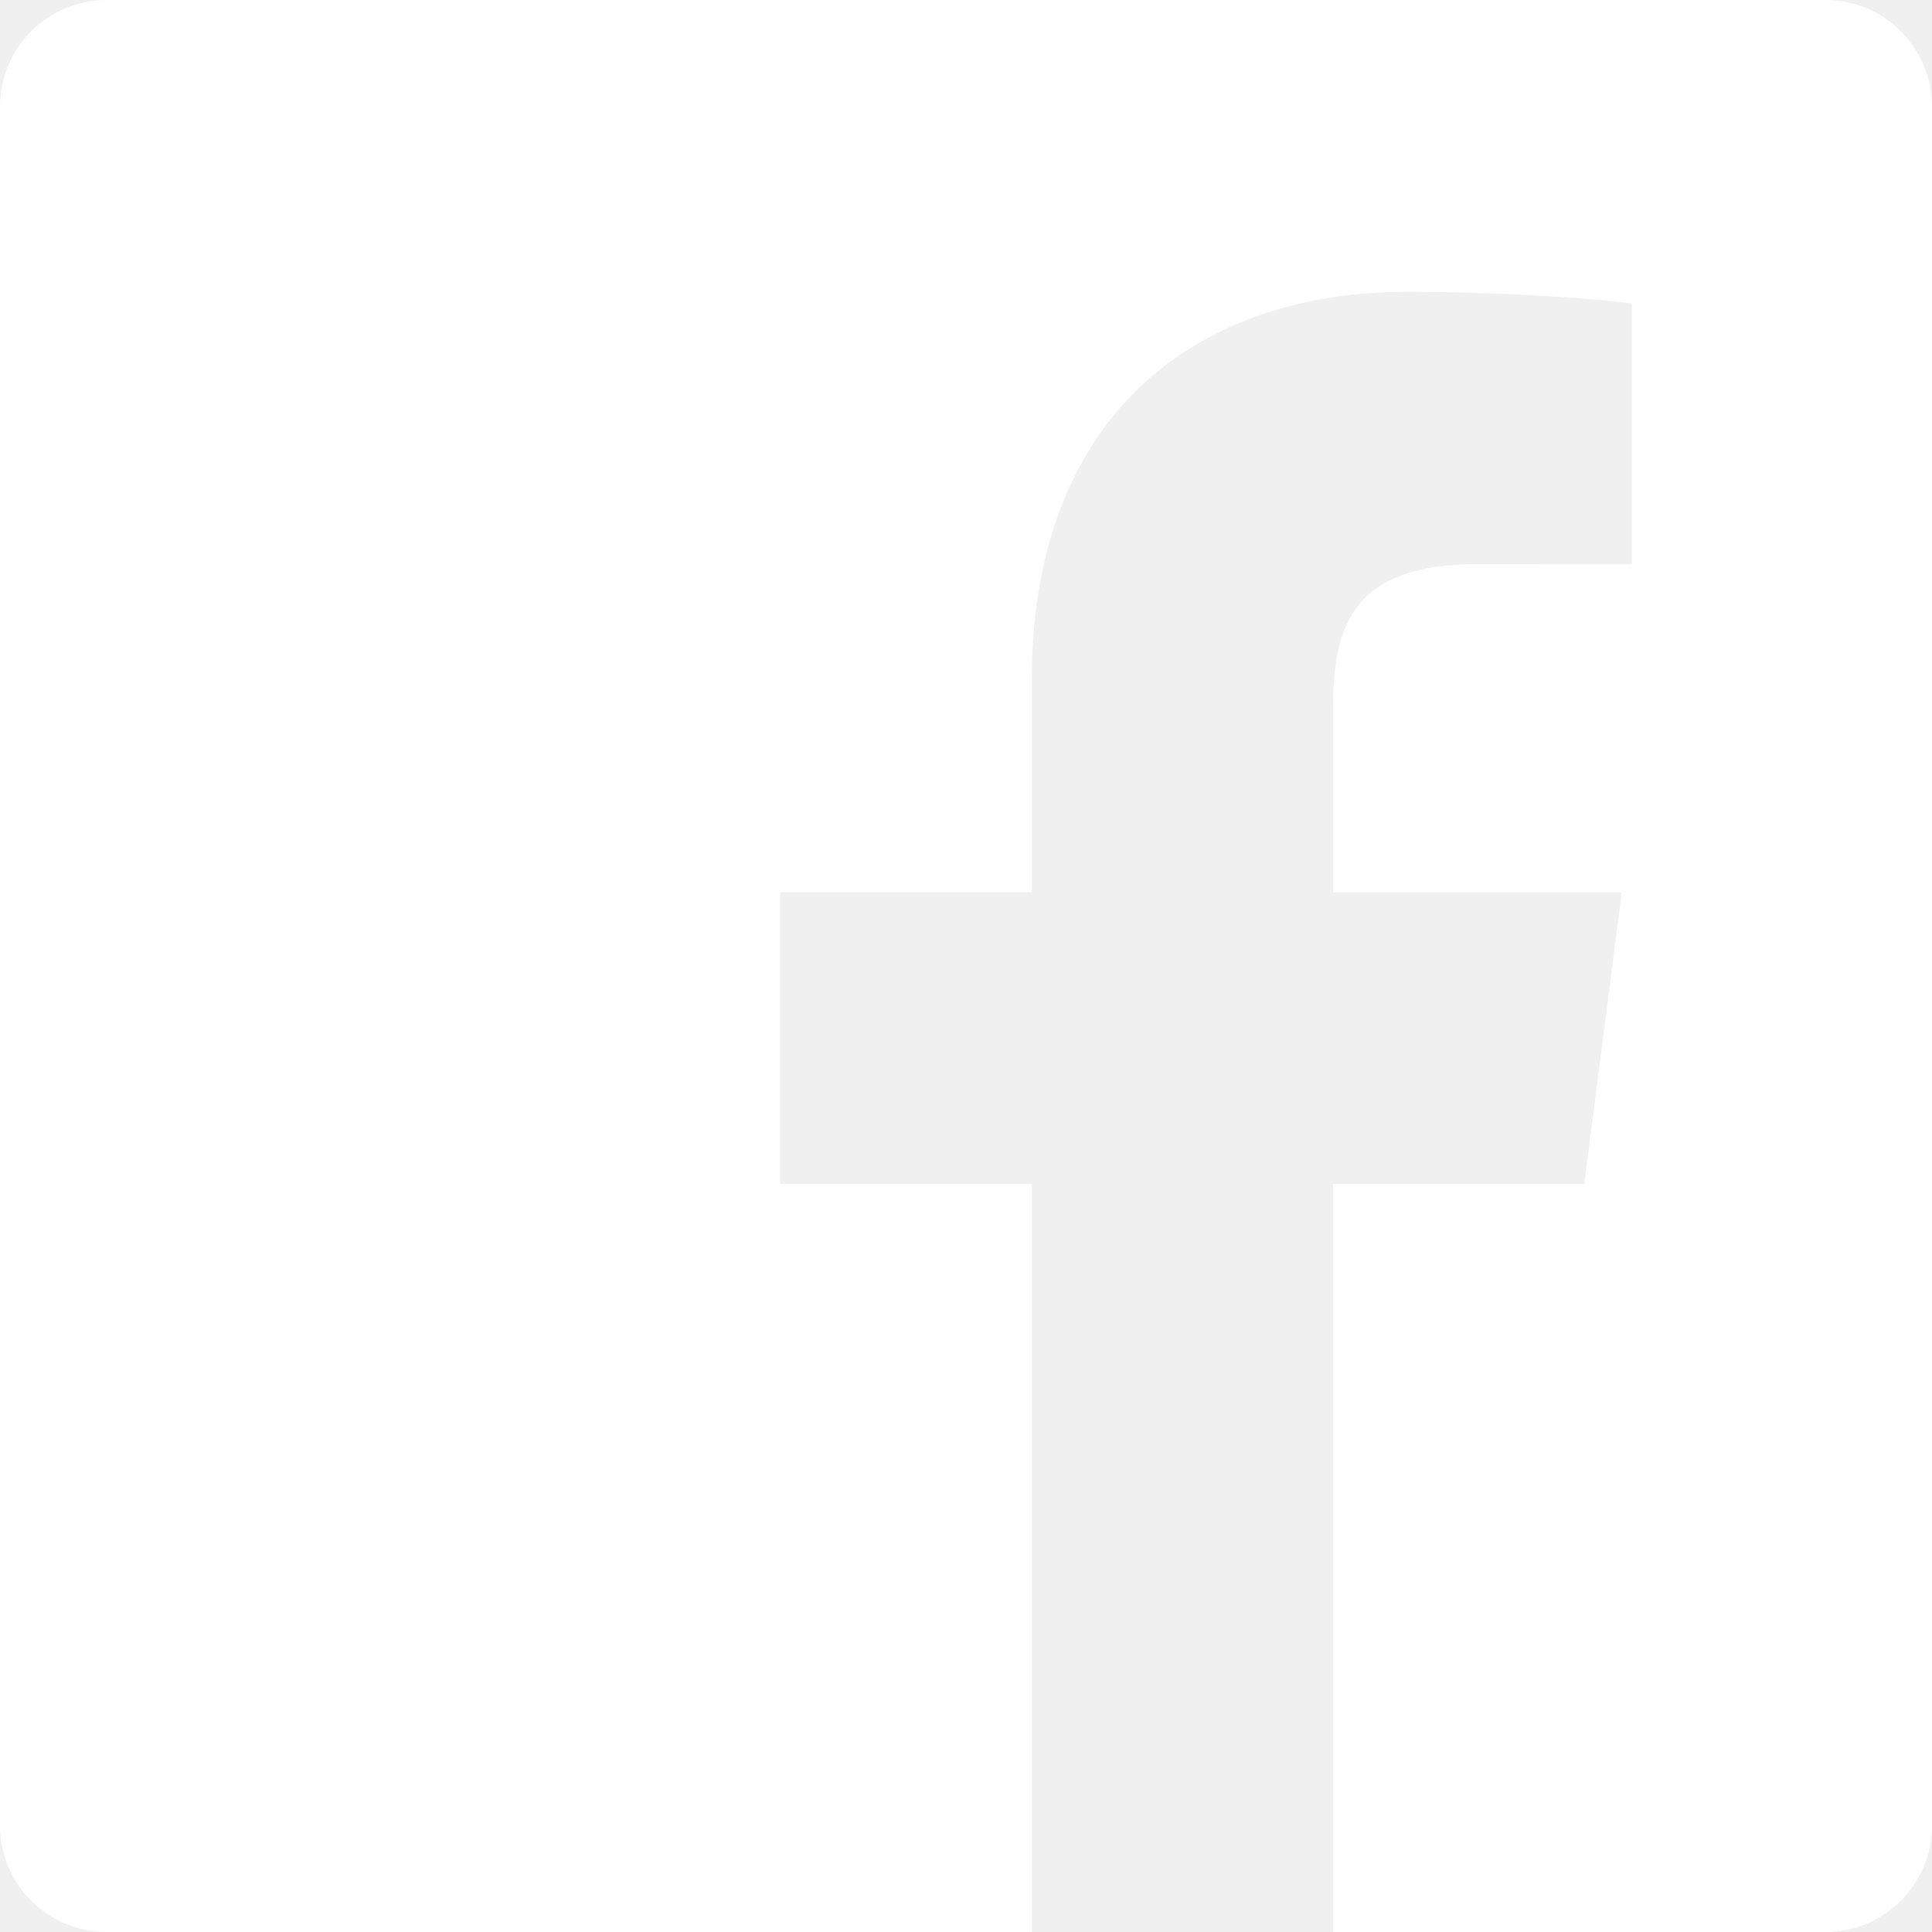
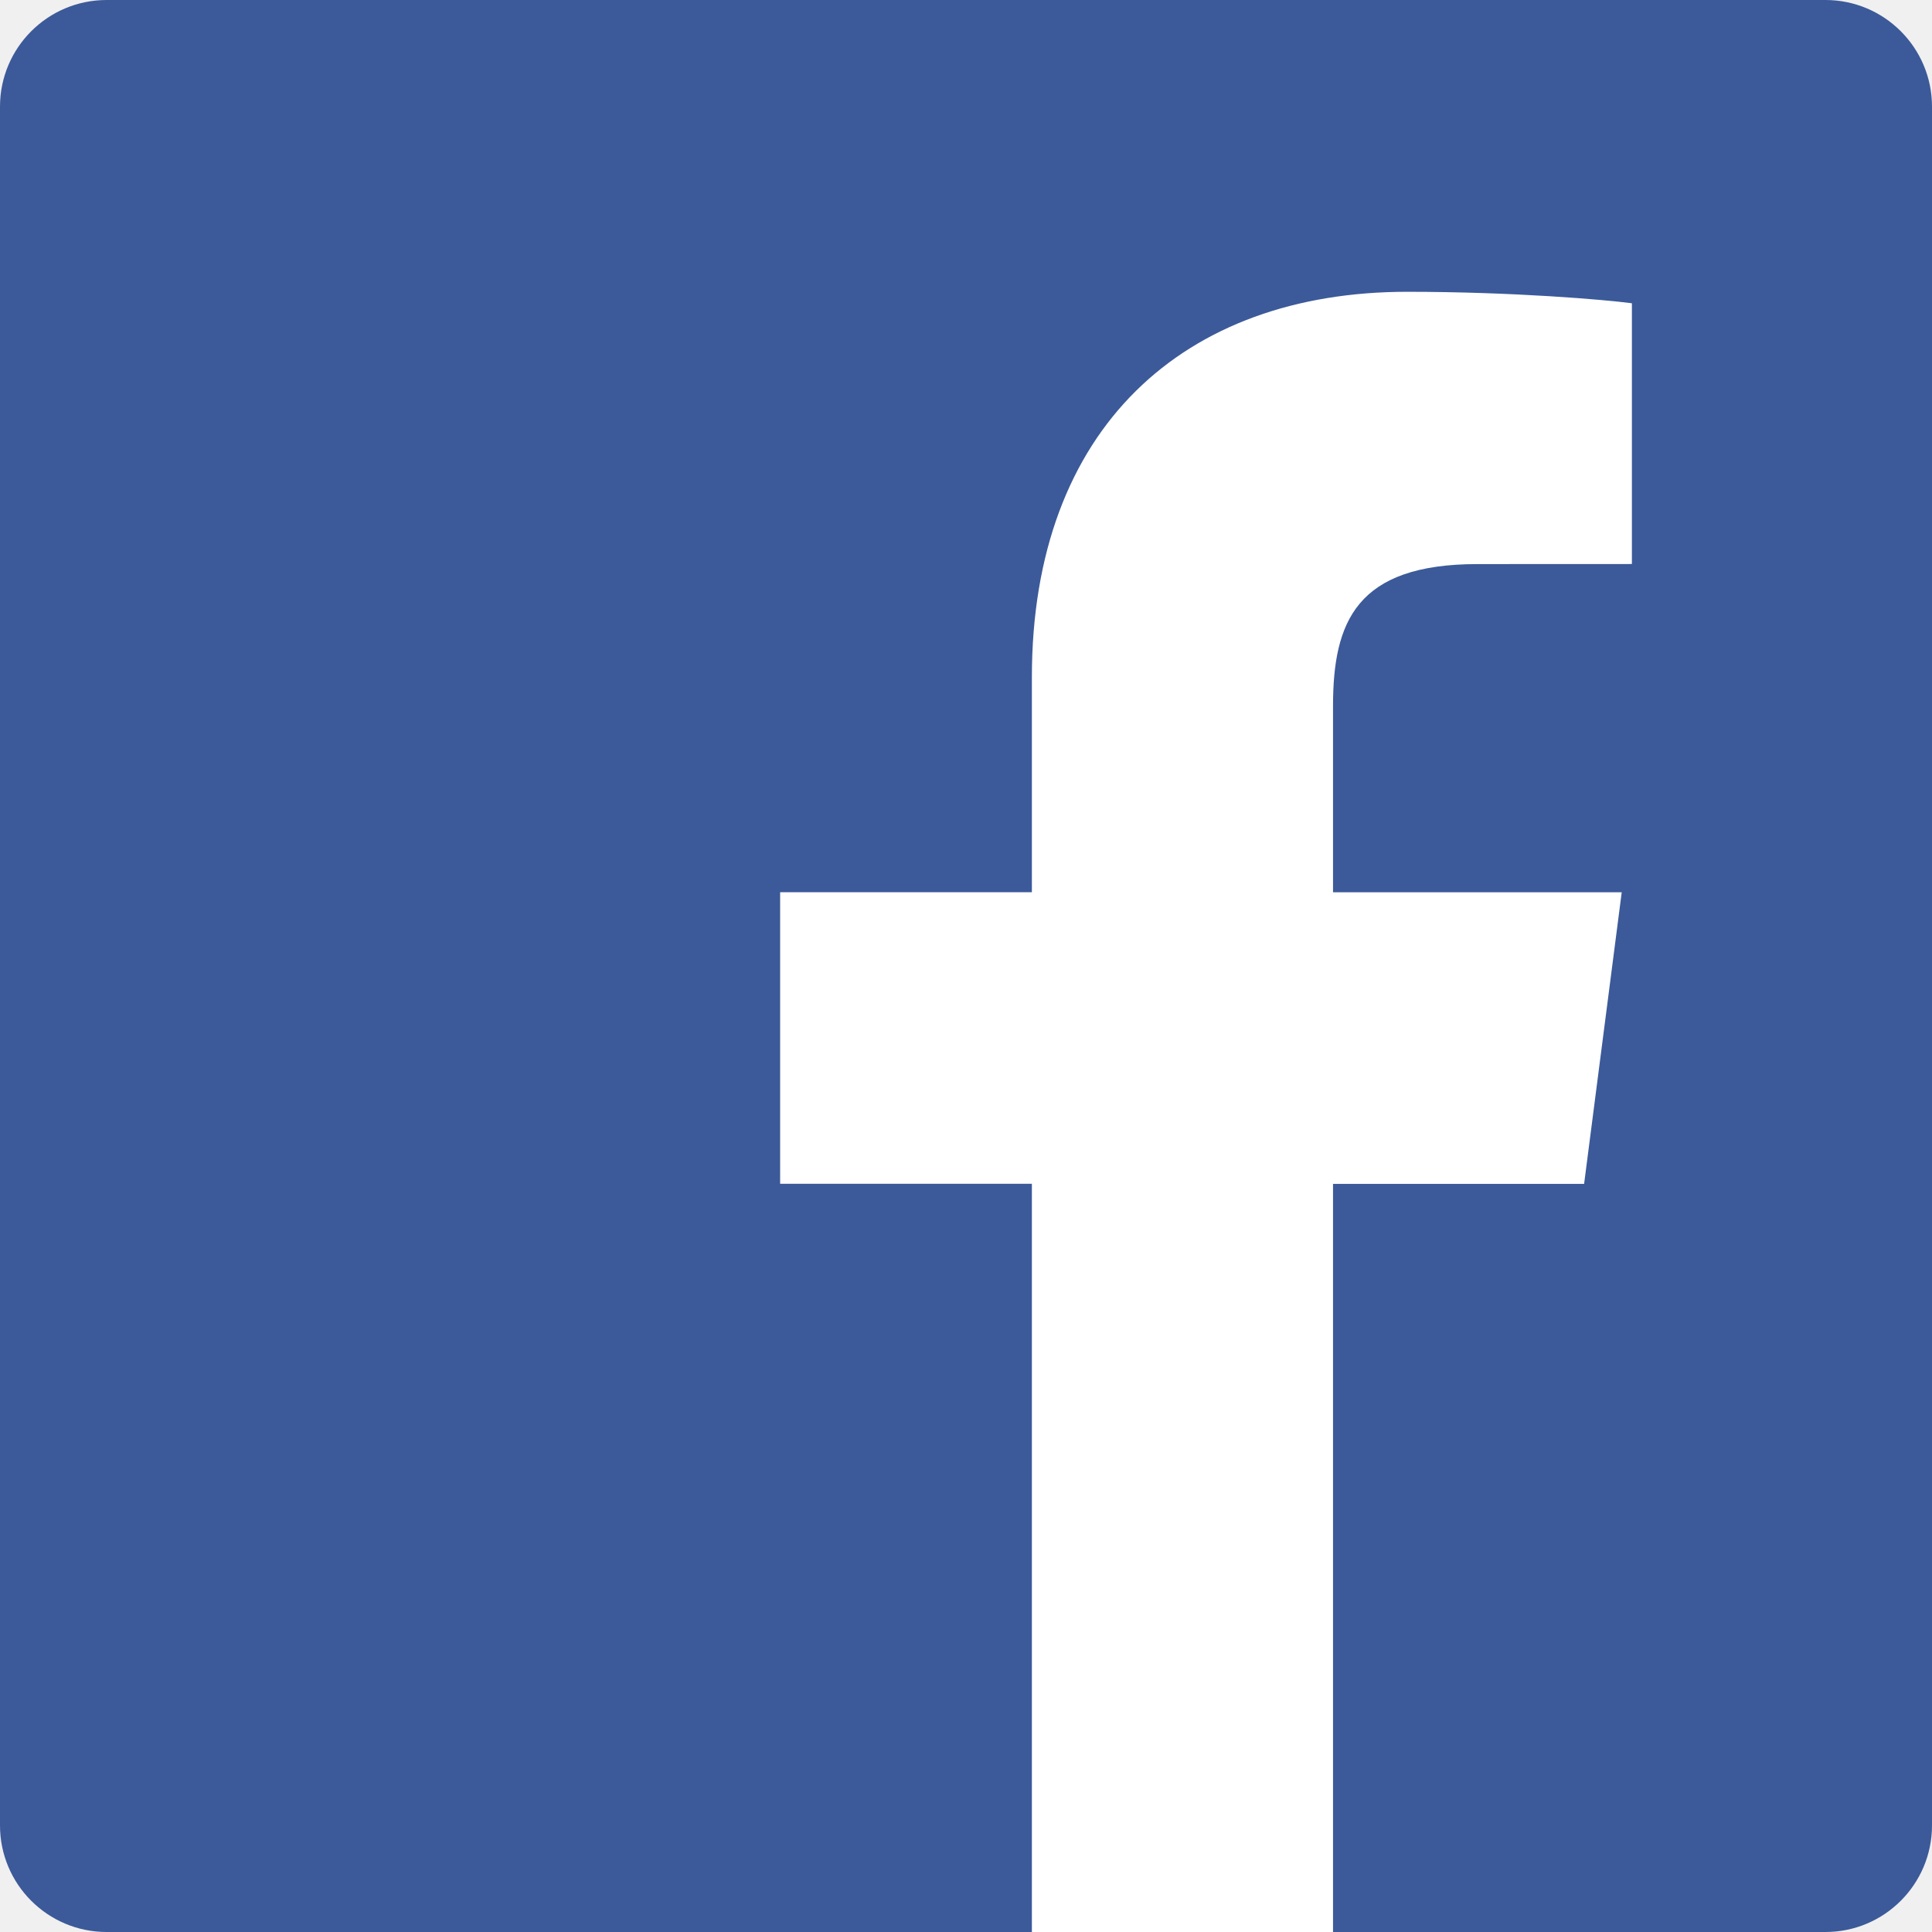
<svg xmlns="http://www.w3.org/2000/svg" version="1.1" id="Layer_1" x="0px" y="0px" width="30px" height="30px" viewBox="0 0 30 30" enable-background="new 0 0 30 30" xml:space="preserve">
-   <path id="White_2_" fill="#FFFFFF" d="M28.345,0H1.656C0.742,0,0,0.741,0,1.656v26.688C0,29.259,0.742,30,1.656,30h14.368V18.383  h-3.91v-4.528h3.91v-3.339c0-3.875,2.366-5.984,5.823-5.984c1.656,0,3.079,0.123,3.493,0.178v4.049L22.943,8.76  c-1.879,0-2.243,0.894-2.243,2.205v2.891h4.483L24.6,18.383H20.7V30h7.645C29.259,30,30,29.259,30,28.344V1.656  C30,0.741,29.259,0,28.345,0z" />
+   <g>
+     <path id="Blue_1_" fill="#3C5A99" d="M28.345,30C29.259,30,30,29.259,30,28.345V1.656C30,0.741,29.259,0,28.345,0H1.656   C0.741,0,0,0.741,0,1.656v26.689C0,29.259,0.741,30,1.656,30H28.345L28.345,30z" />
+     <path id="f" fill="#FFFFFF" d="M20.699,30V18.383h3.899l0.584-4.528h-4.483v-2.891c0-1.311,0.364-2.205,2.244-2.205l2.397-0.001   V4.709c-0.415-0.055-1.838-0.178-3.493-0.178c-3.457,0-5.824,2.11-5.824,5.984v3.339h-3.909v4.528h3.909V30H20.699z" />
+   </g>
</svg>
